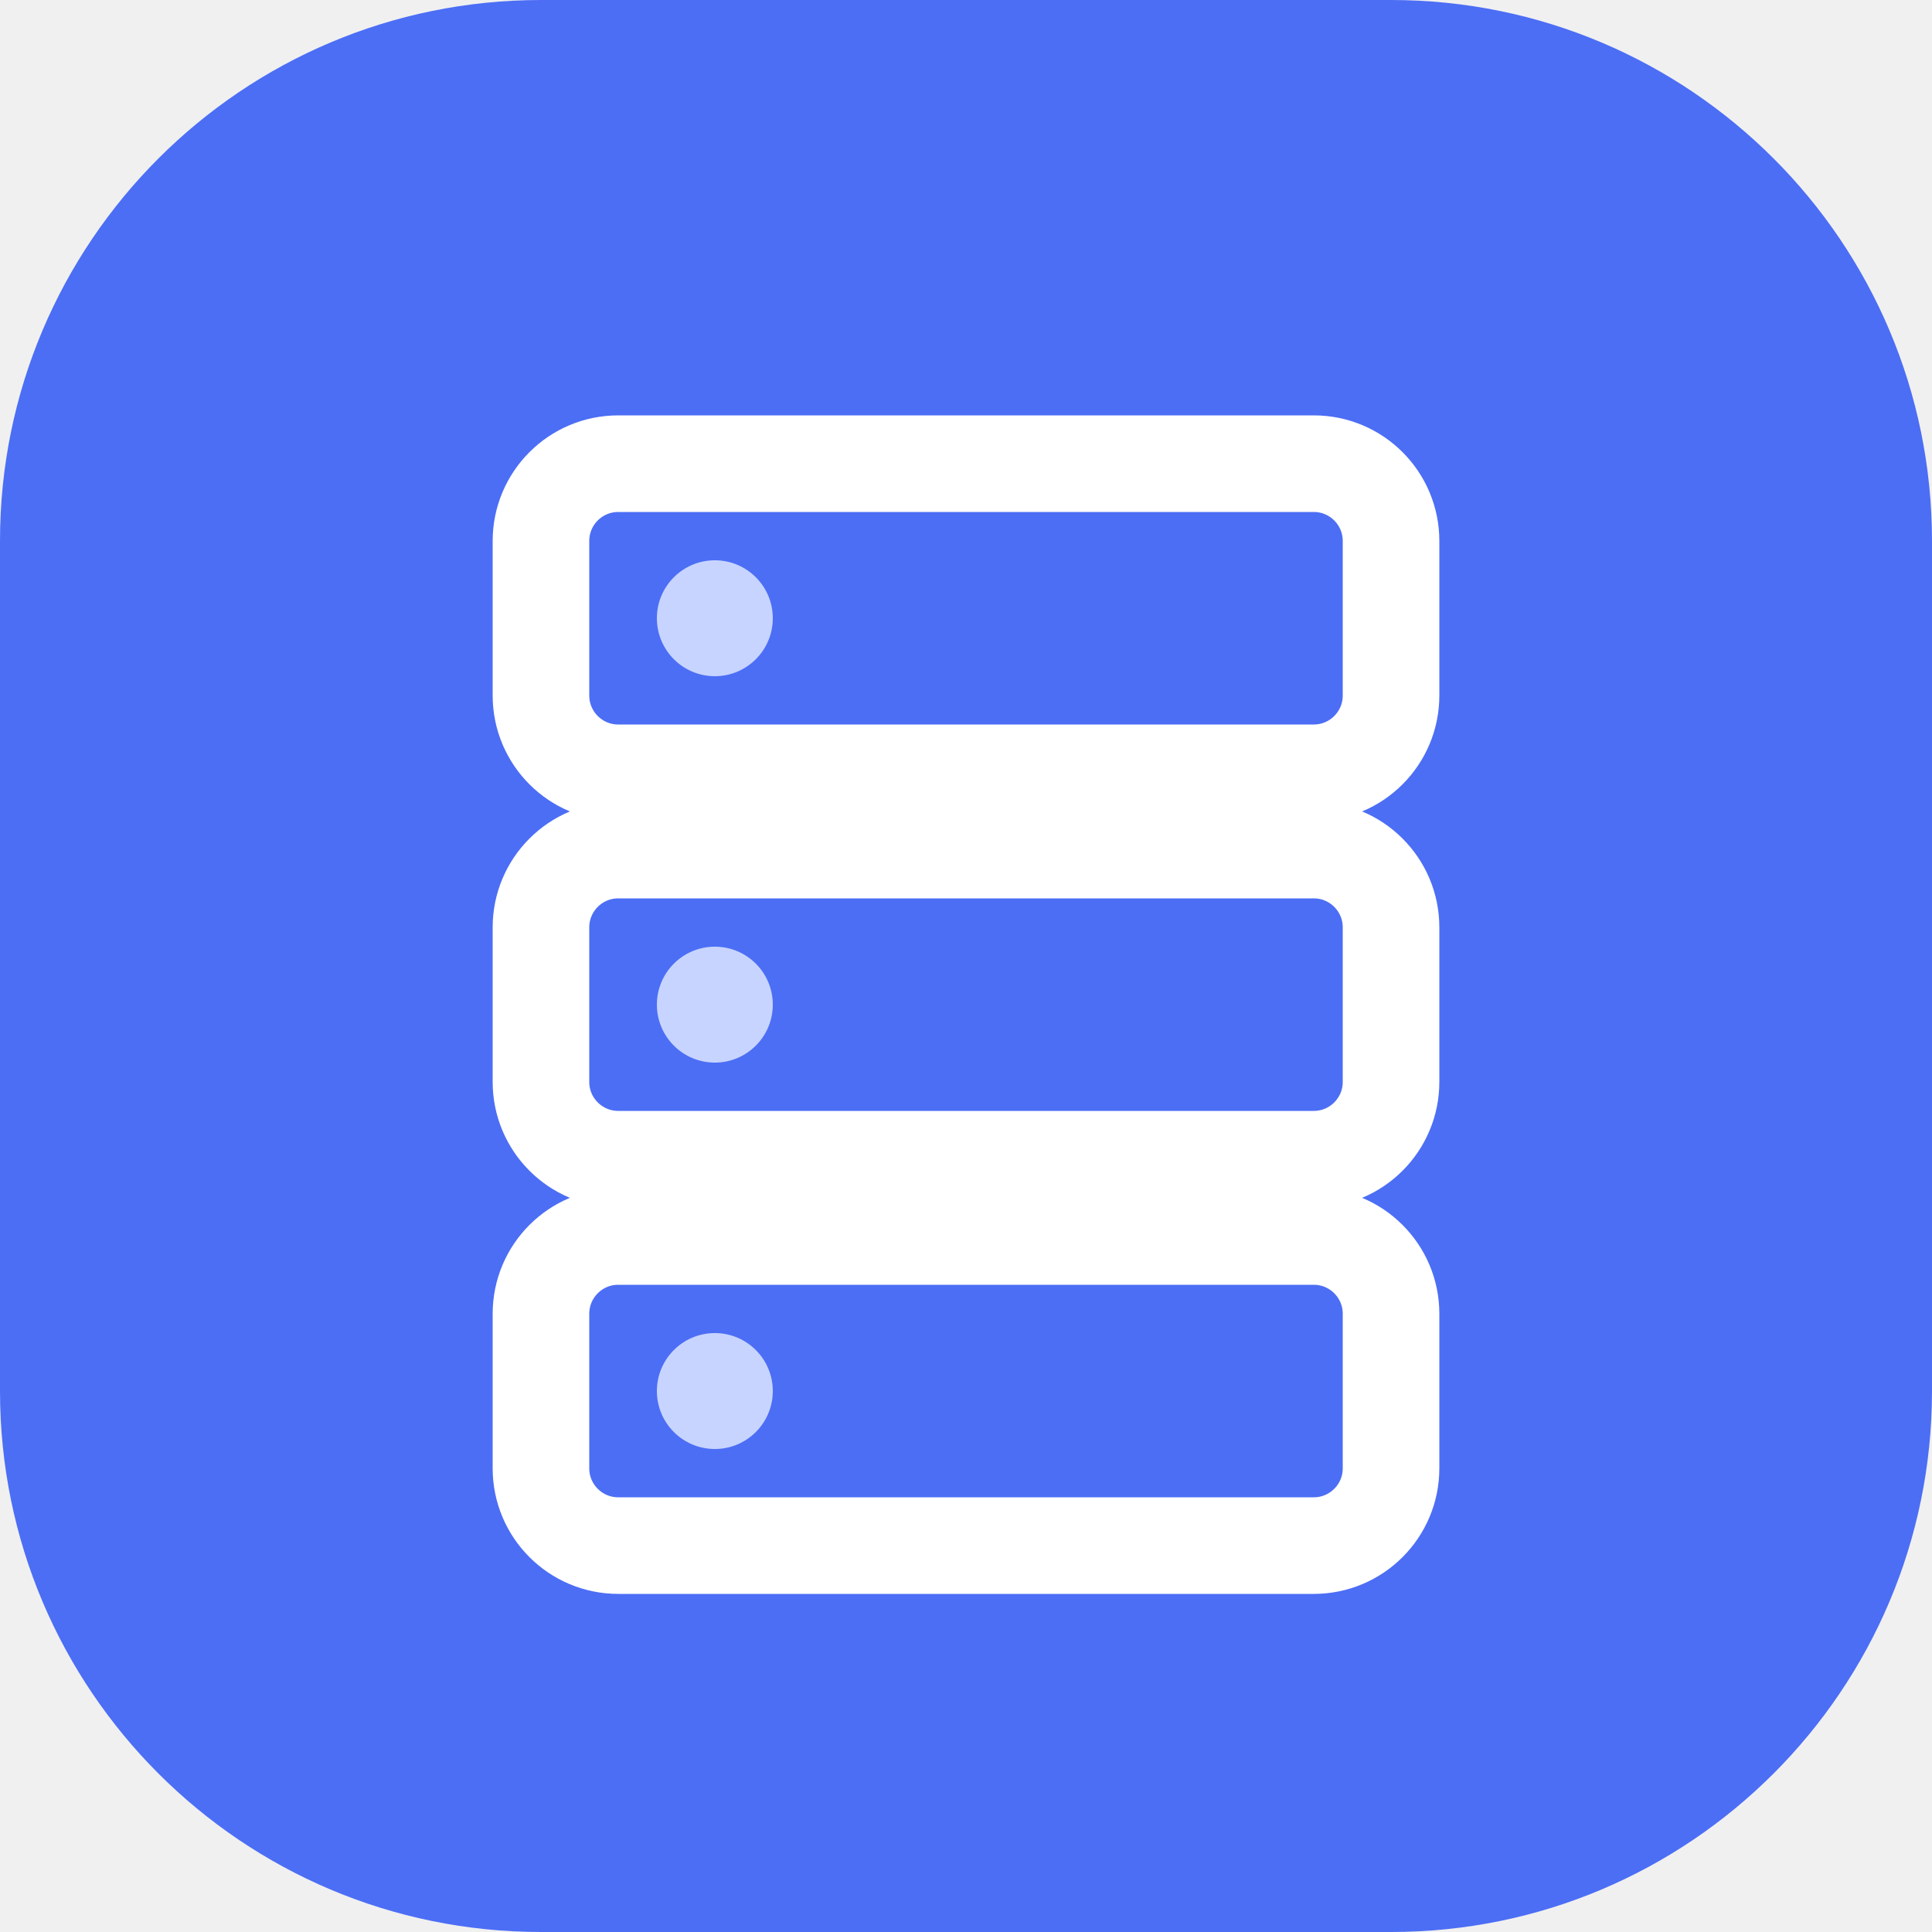
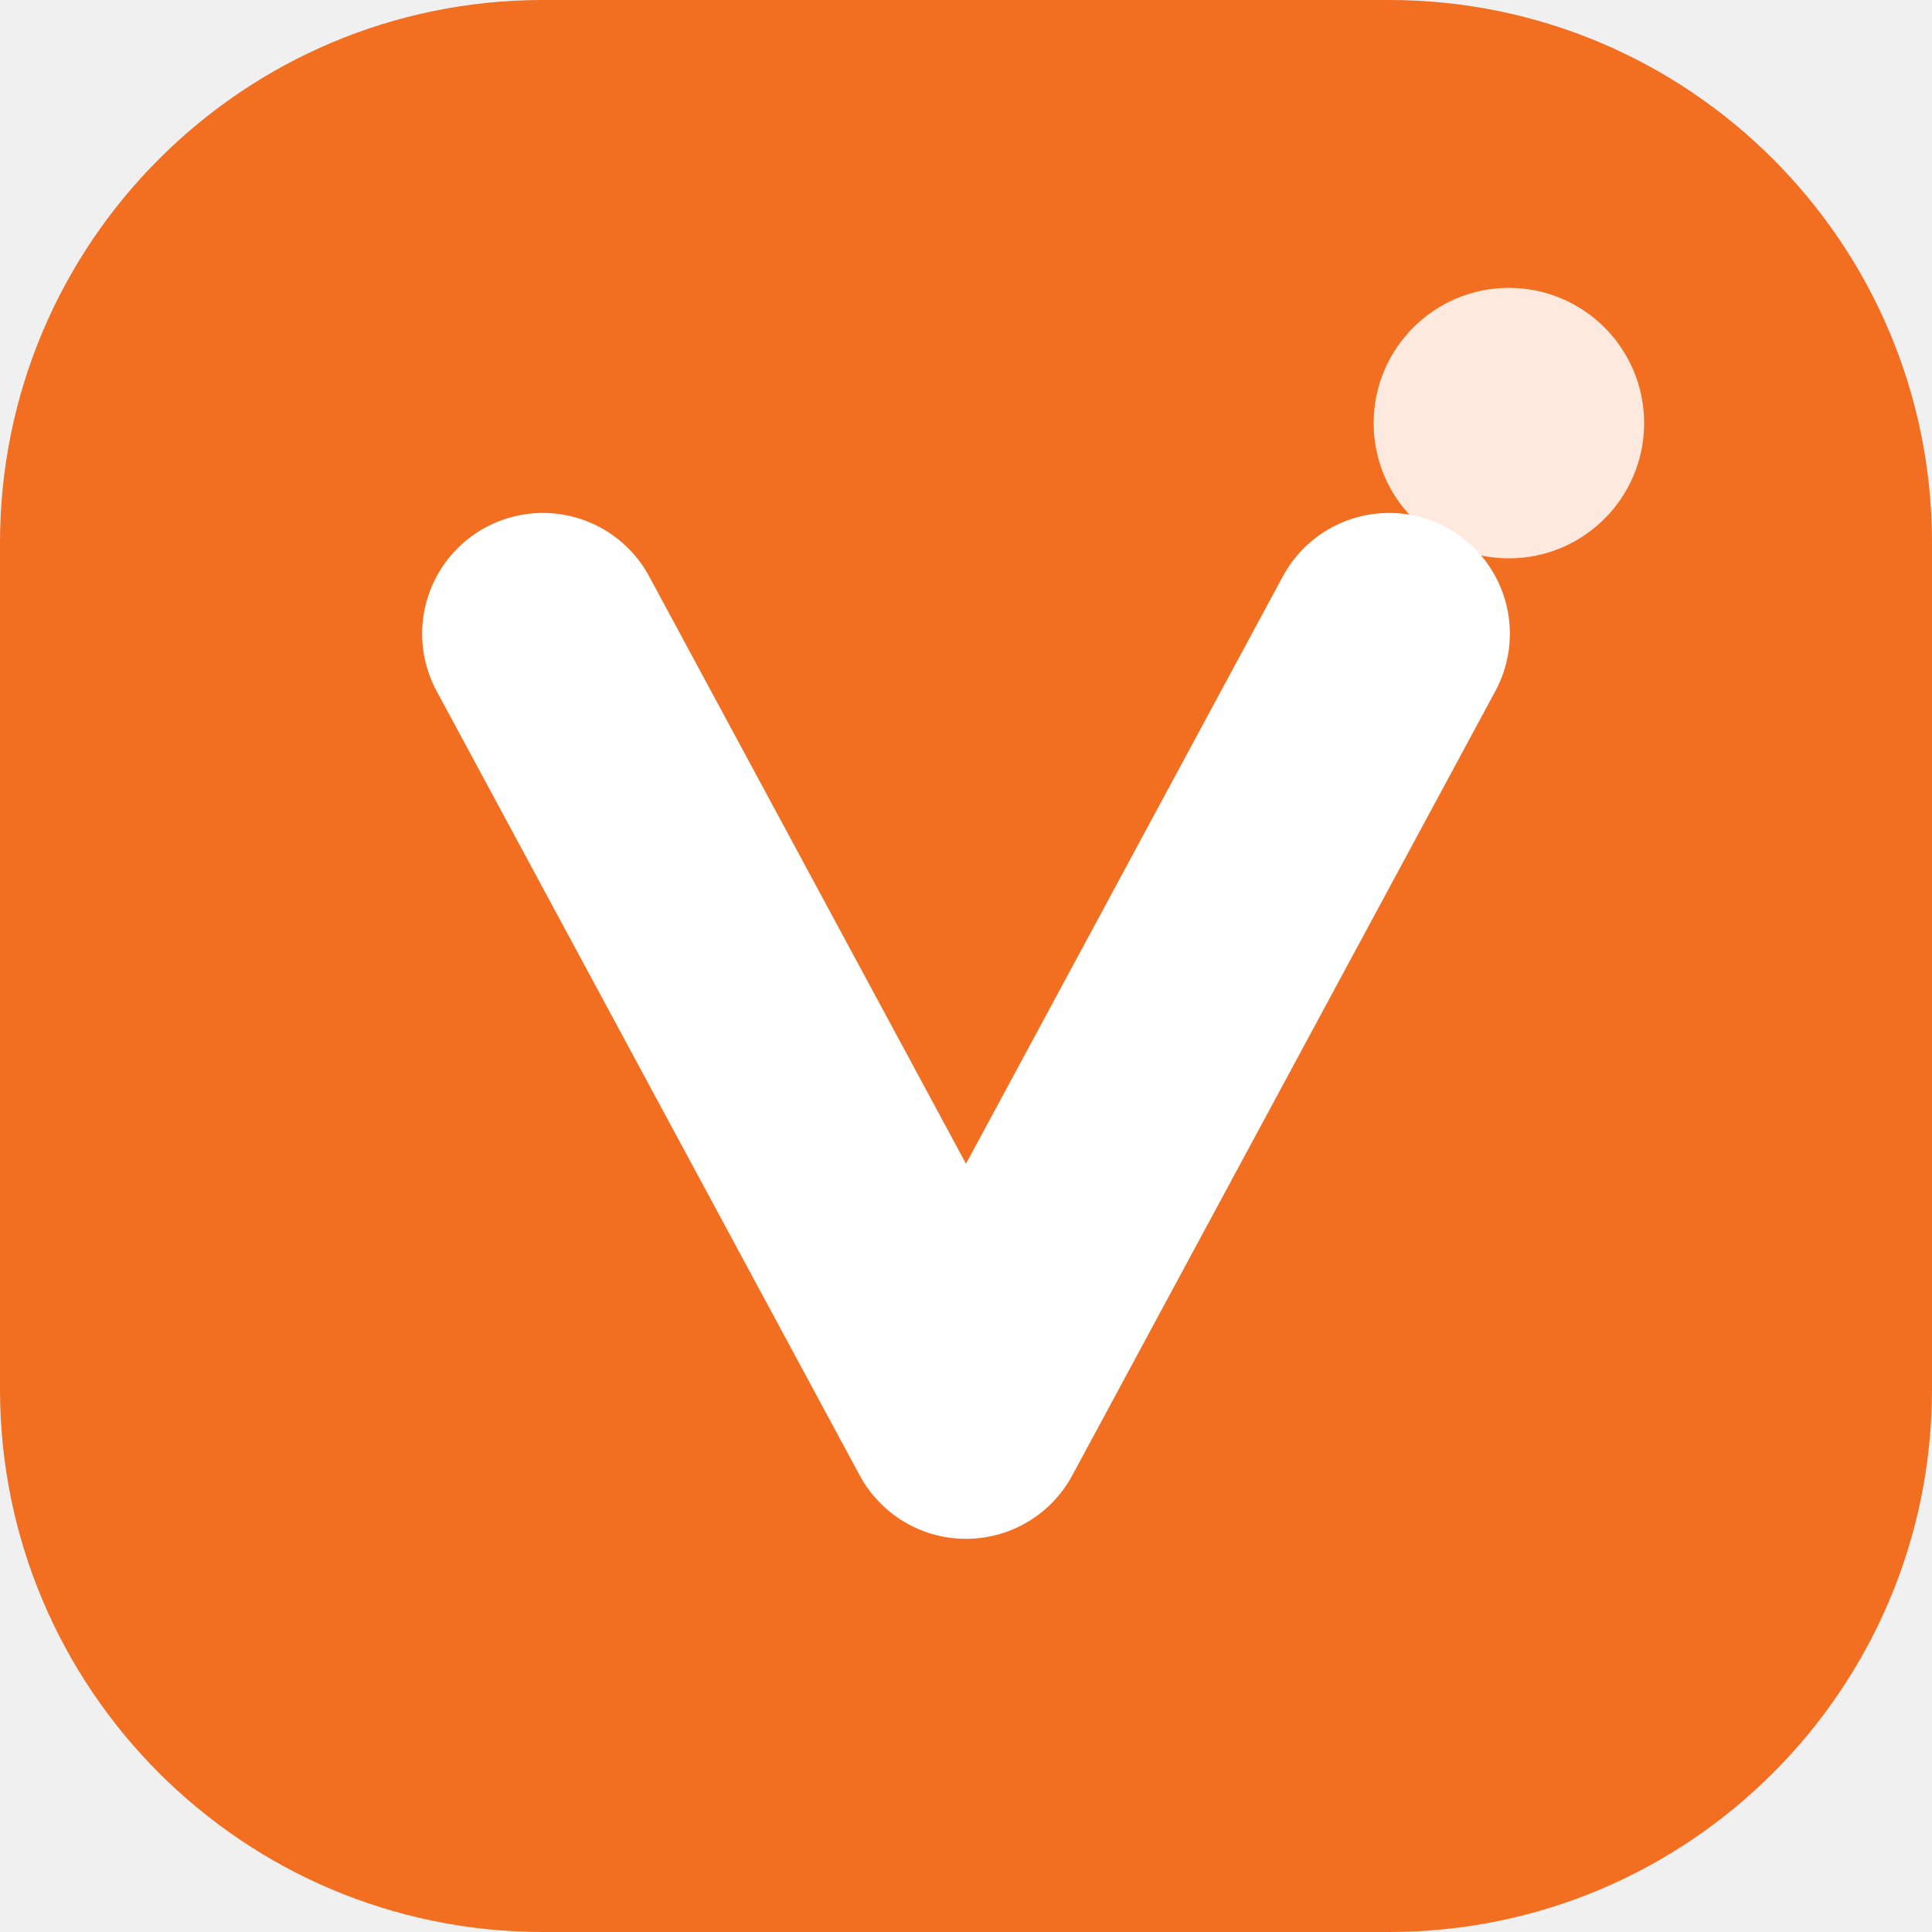
<svg xmlns="http://www.w3.org/2000/svg" width="100" height="100" viewBox="0 0 100 100">
-   <rect width="100" height="100" rx="28" fill="#4C6EF5" />
-   <rect x="28" y="24" width="44" height="16" rx="4" fill="none" stroke="#FFFFFF" stroke-width="5" />
-   <rect x="28" y="44" width="44" height="16" rx="4" fill="none" stroke="#FFFFFF" stroke-width="5" />
-   <rect x="28" y="64" width="44" height="16" rx="4" fill="none" stroke="#FFFFFF" stroke-width="5" />
-   <circle cx="37" cy="32" r="3" fill="#C7D4FF" />
-   <circle cx="37" cy="52" r="3" fill="#C7D4FF" />
-   <circle cx="37" cy="72" r="3" fill="#C7D4FF" />
+   <rect width="100" height="100" rx="28.1" fill="#F26E21" />
+   <path d="M28.1 32.8 L50 73.4 L71.9 32.8" fill="none" stroke="#fff" stroke-width="12.5" stroke-linecap="round" stroke-linejoin="round" />
+   <circle cx="78.1" cy="21.9" r="7" fill="#fff" fill-opacity="0.85" />
</svg>
